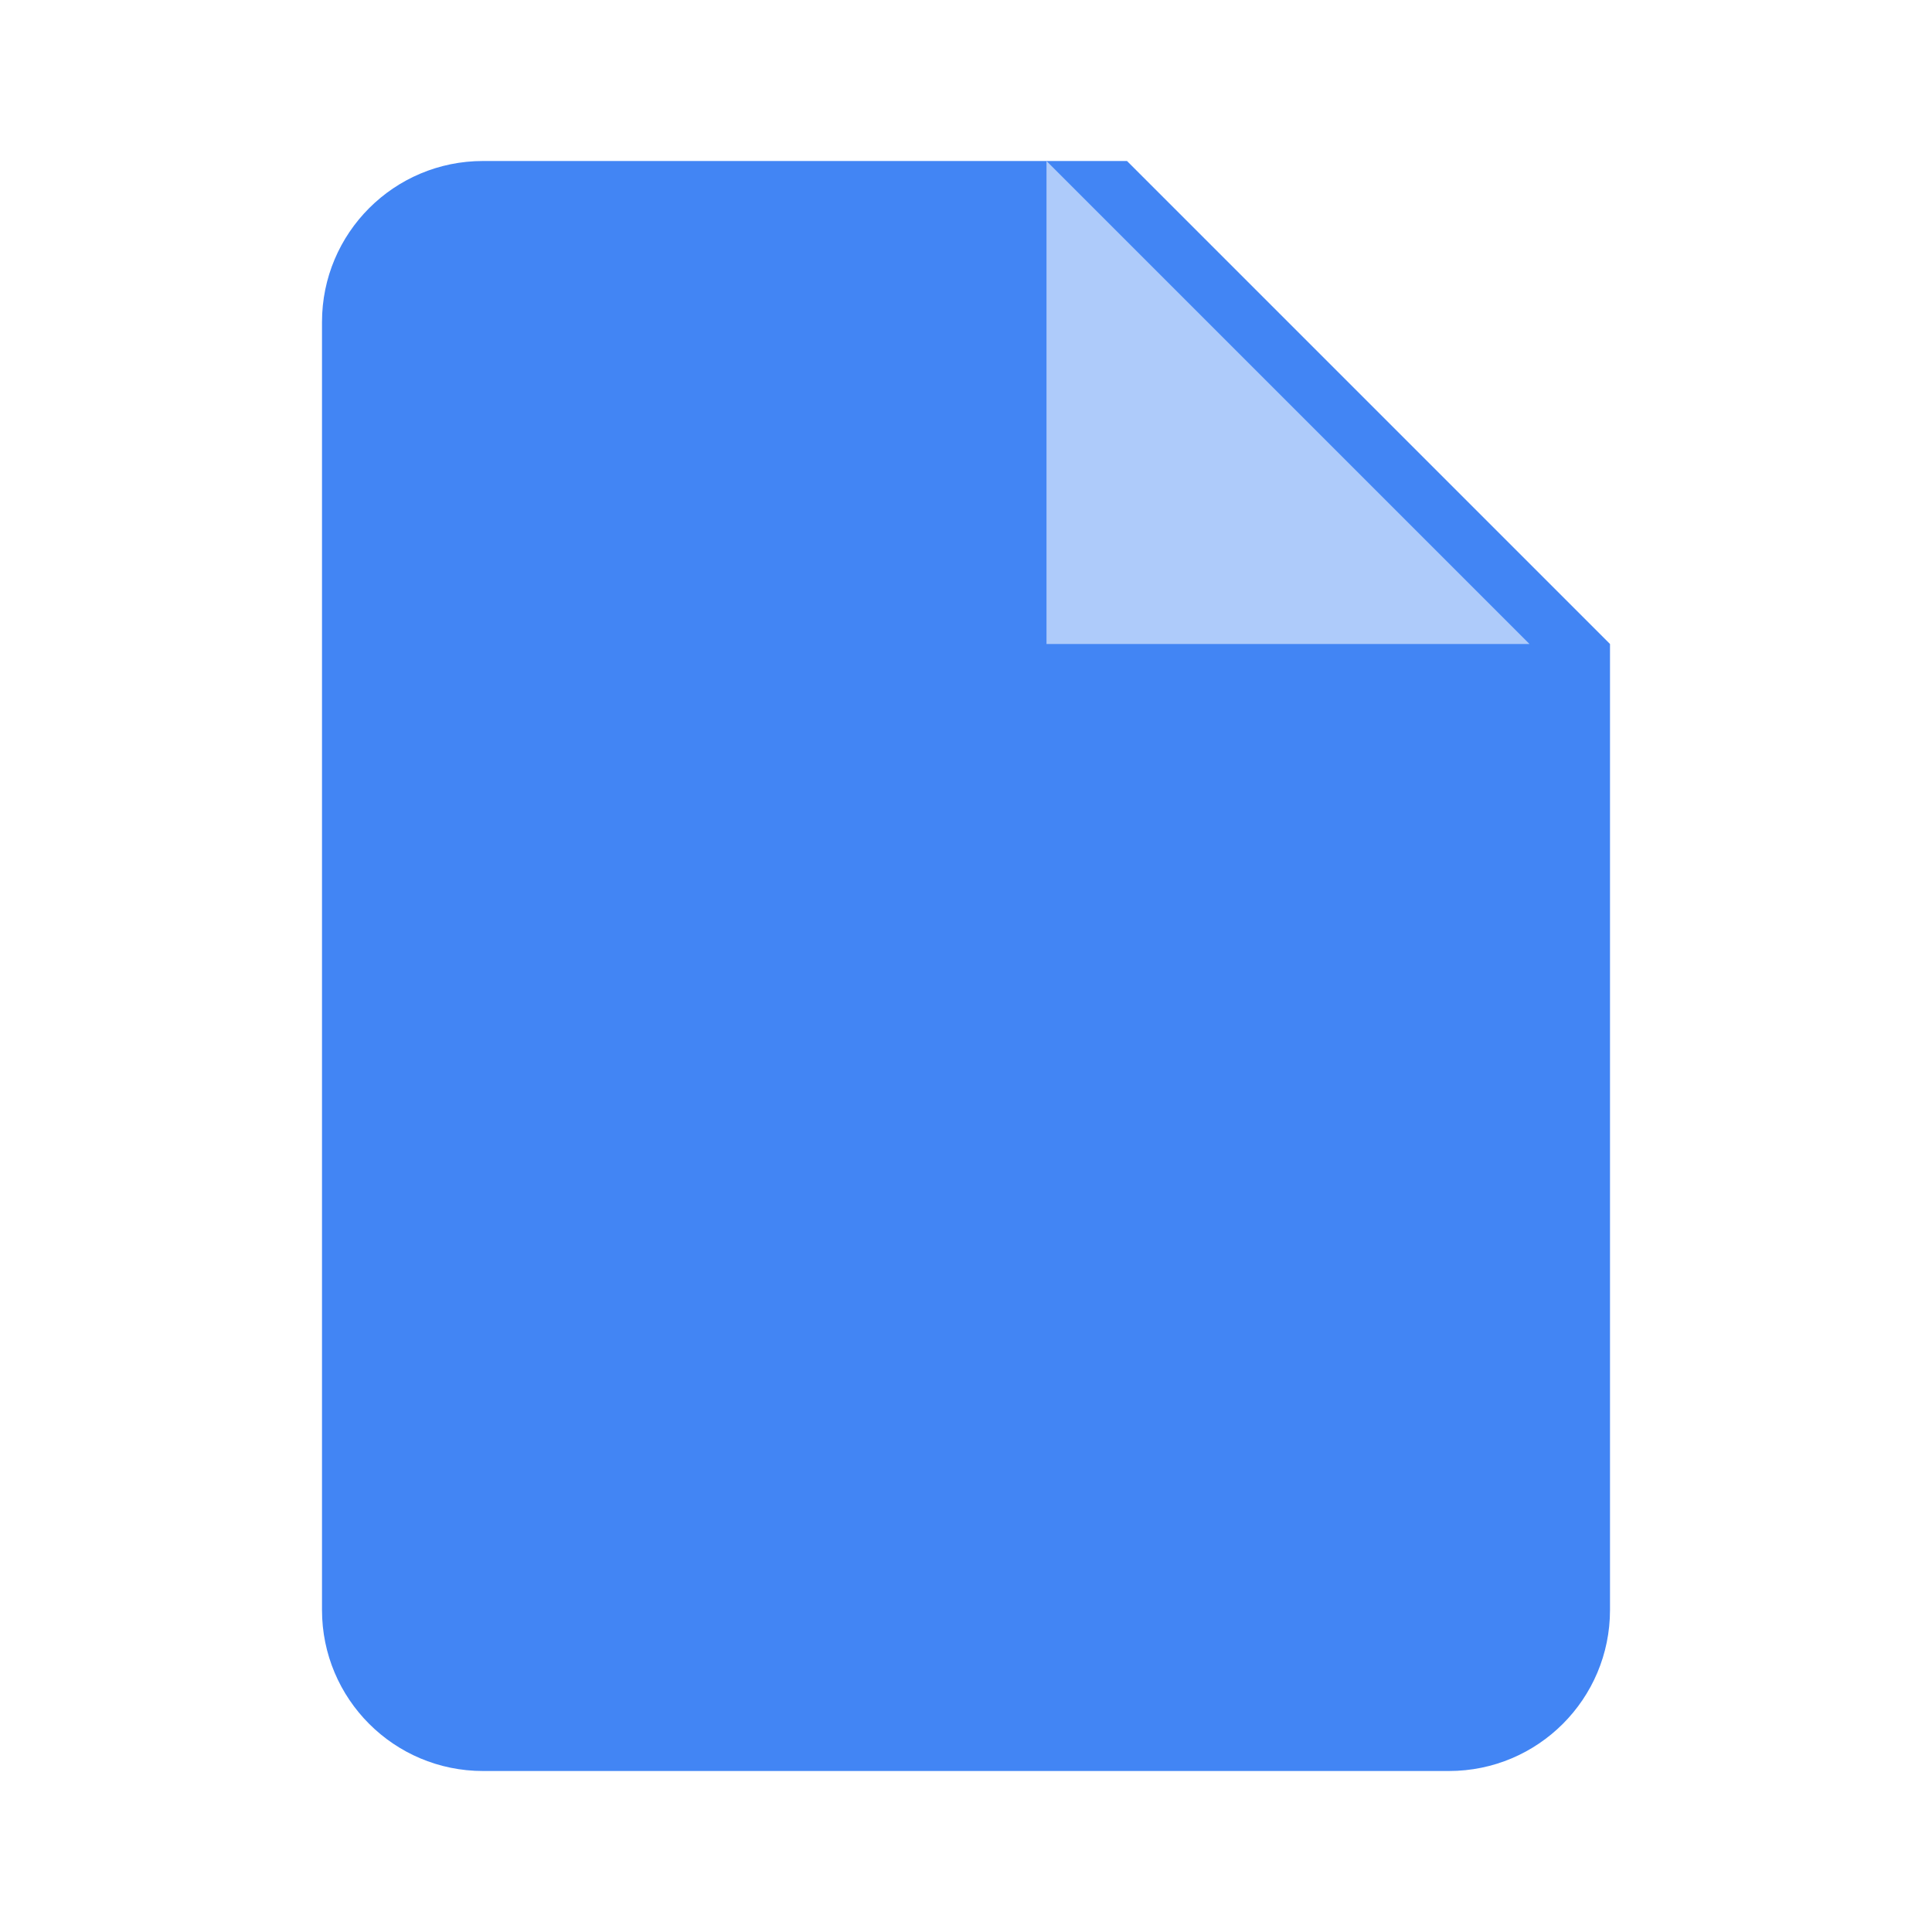
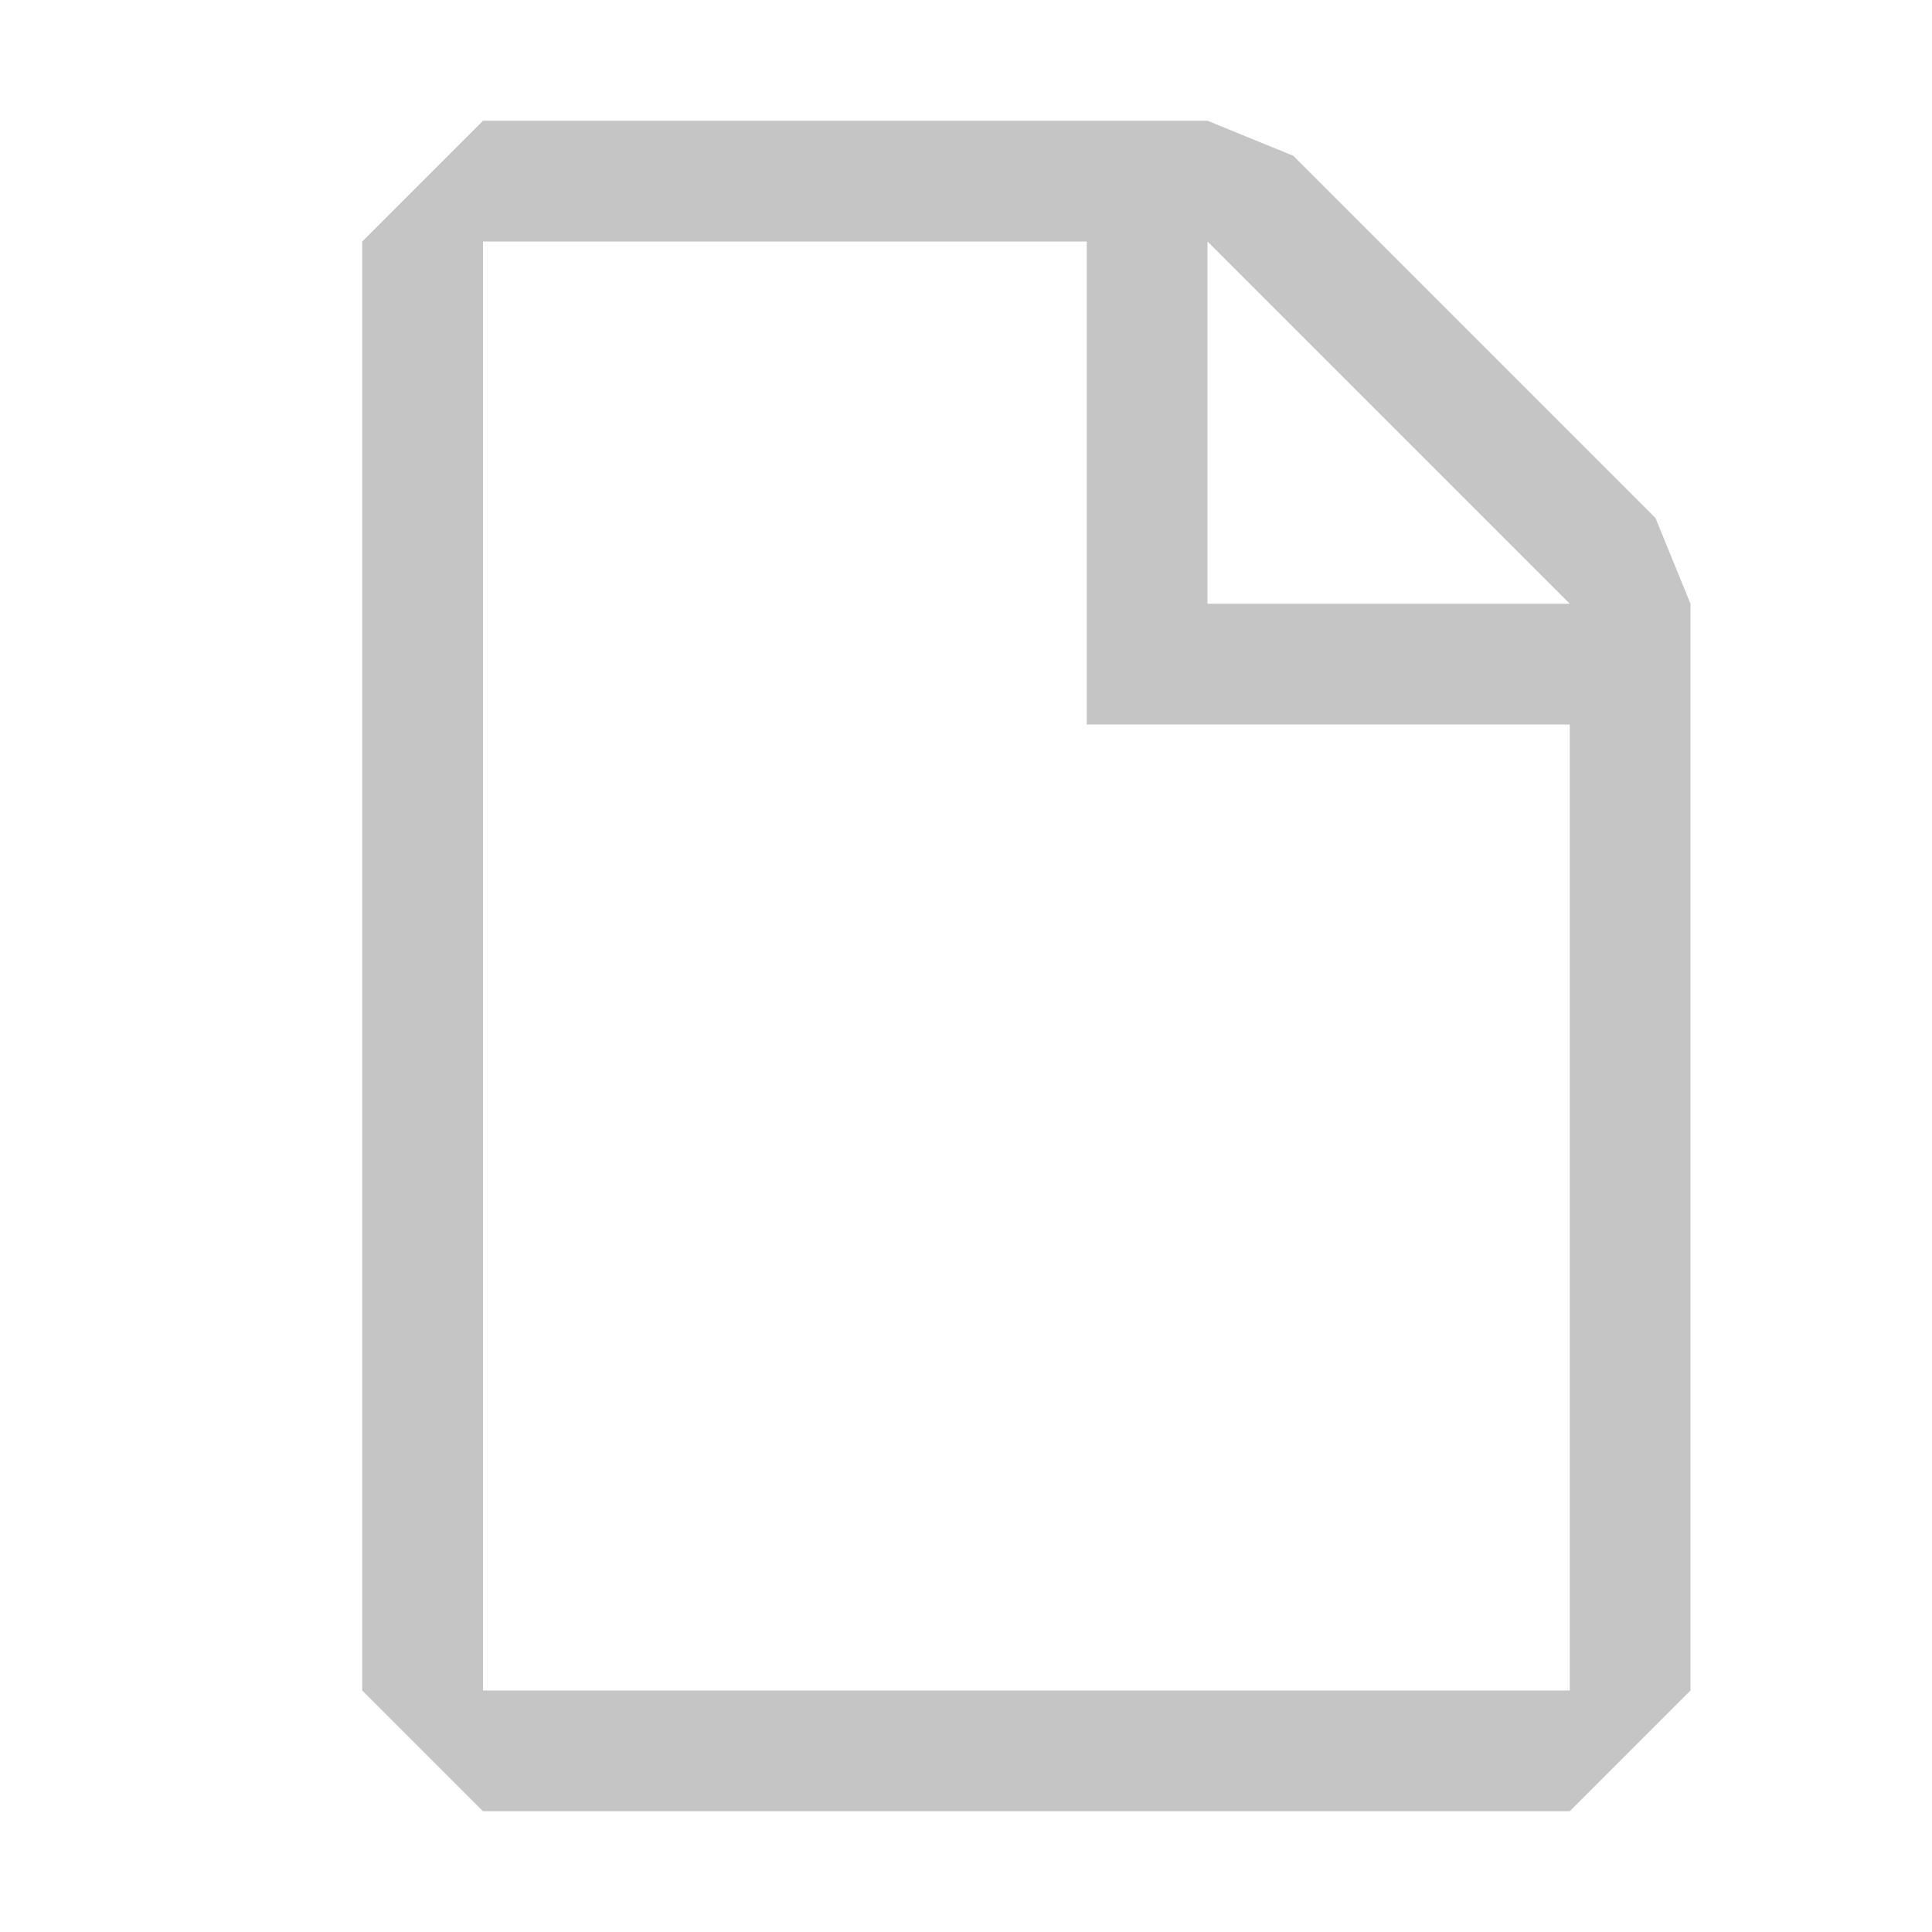
- <svg xmlns="http://www.w3.org/2000/svg" width="16" height="16" viewBox="0 0 24 24" fill="none">
-   <path d="M14 2H6C4.895 2 4 2.895 4 4V20C4 21.105 4.895 22 6 22H18C19.105 22 20 21.105 20 20V8L14 2Z" fill="#4285F4" />
-   <path d="M13 2V8H19L13 2Z" fill="#AECBFA" />
+ <svg xmlns="http://www.w3.org/2000/svg" width="16" height="16" viewBox="0 0 16 16" fill="none">
+   <path fill-rule="evenodd" clip-rule="evenodd" d="M13.71 4.29L10.71 1.29L10 1H4L3 2V14L4 15H13L14 14V5L13.71 4.29ZM13 14H4V2H9V6H13V14ZM10 5V2L13 5H10Z" fill="#C5C5C5" />
</svg>
